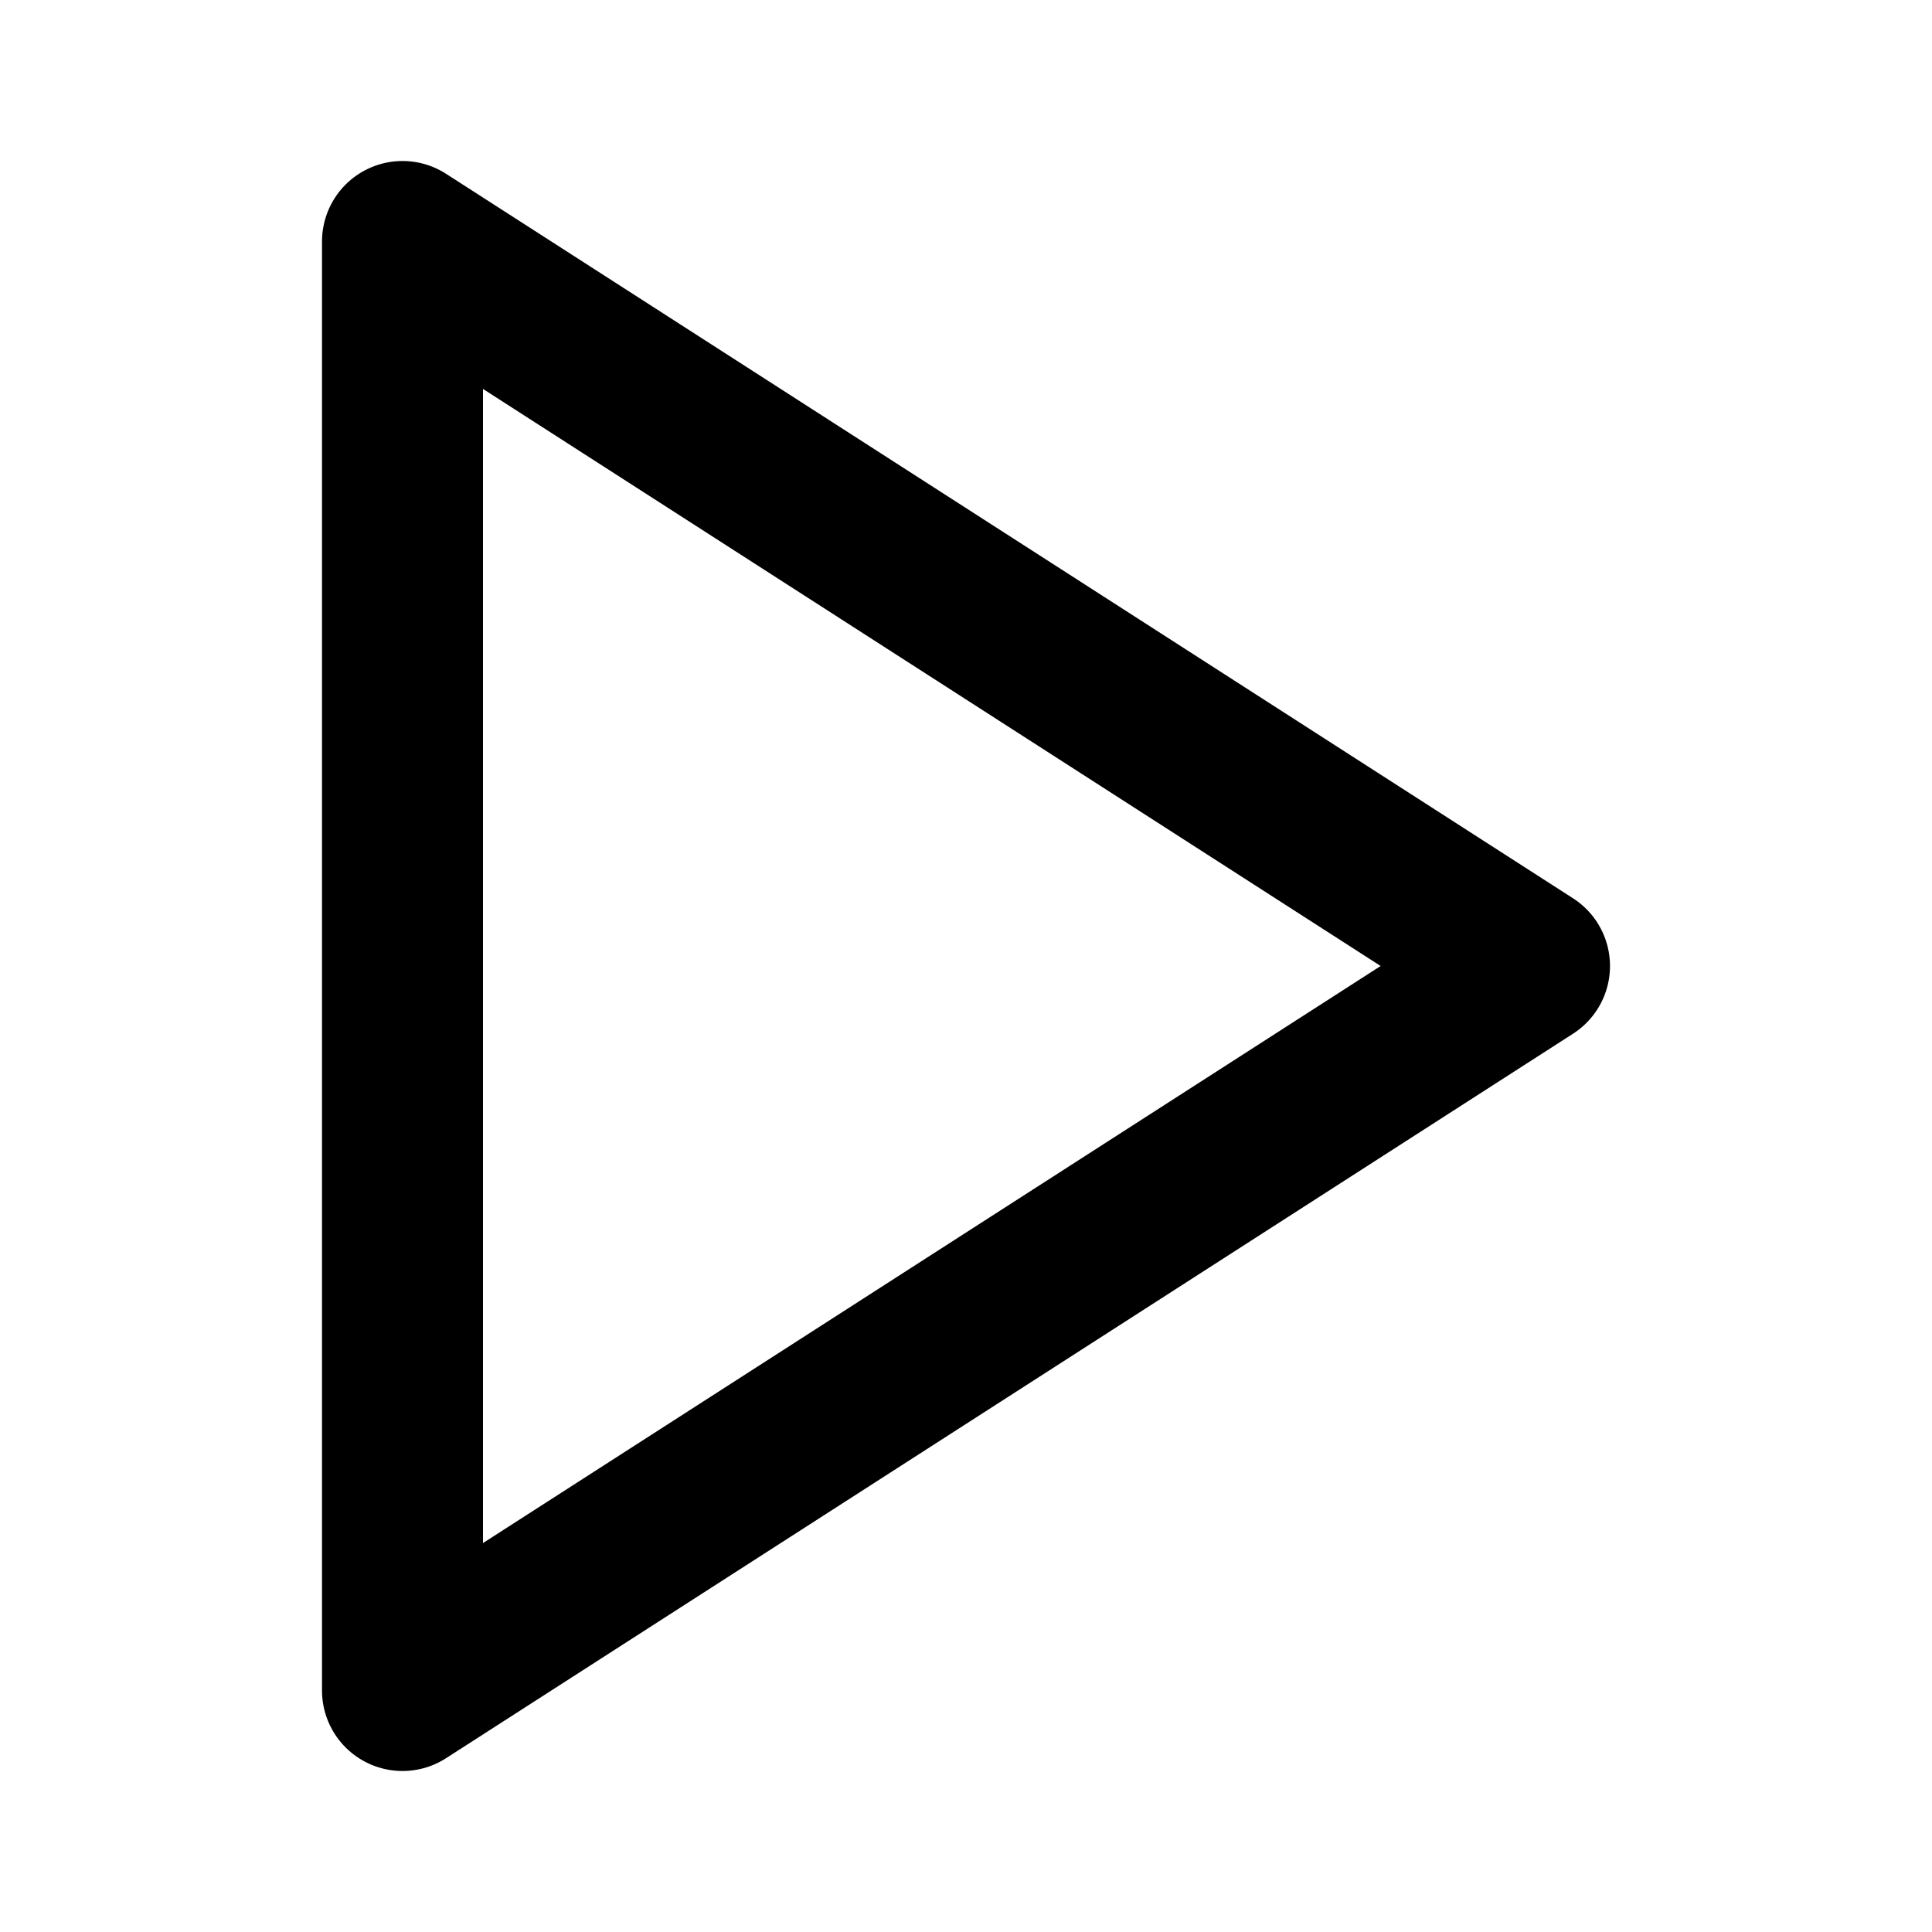
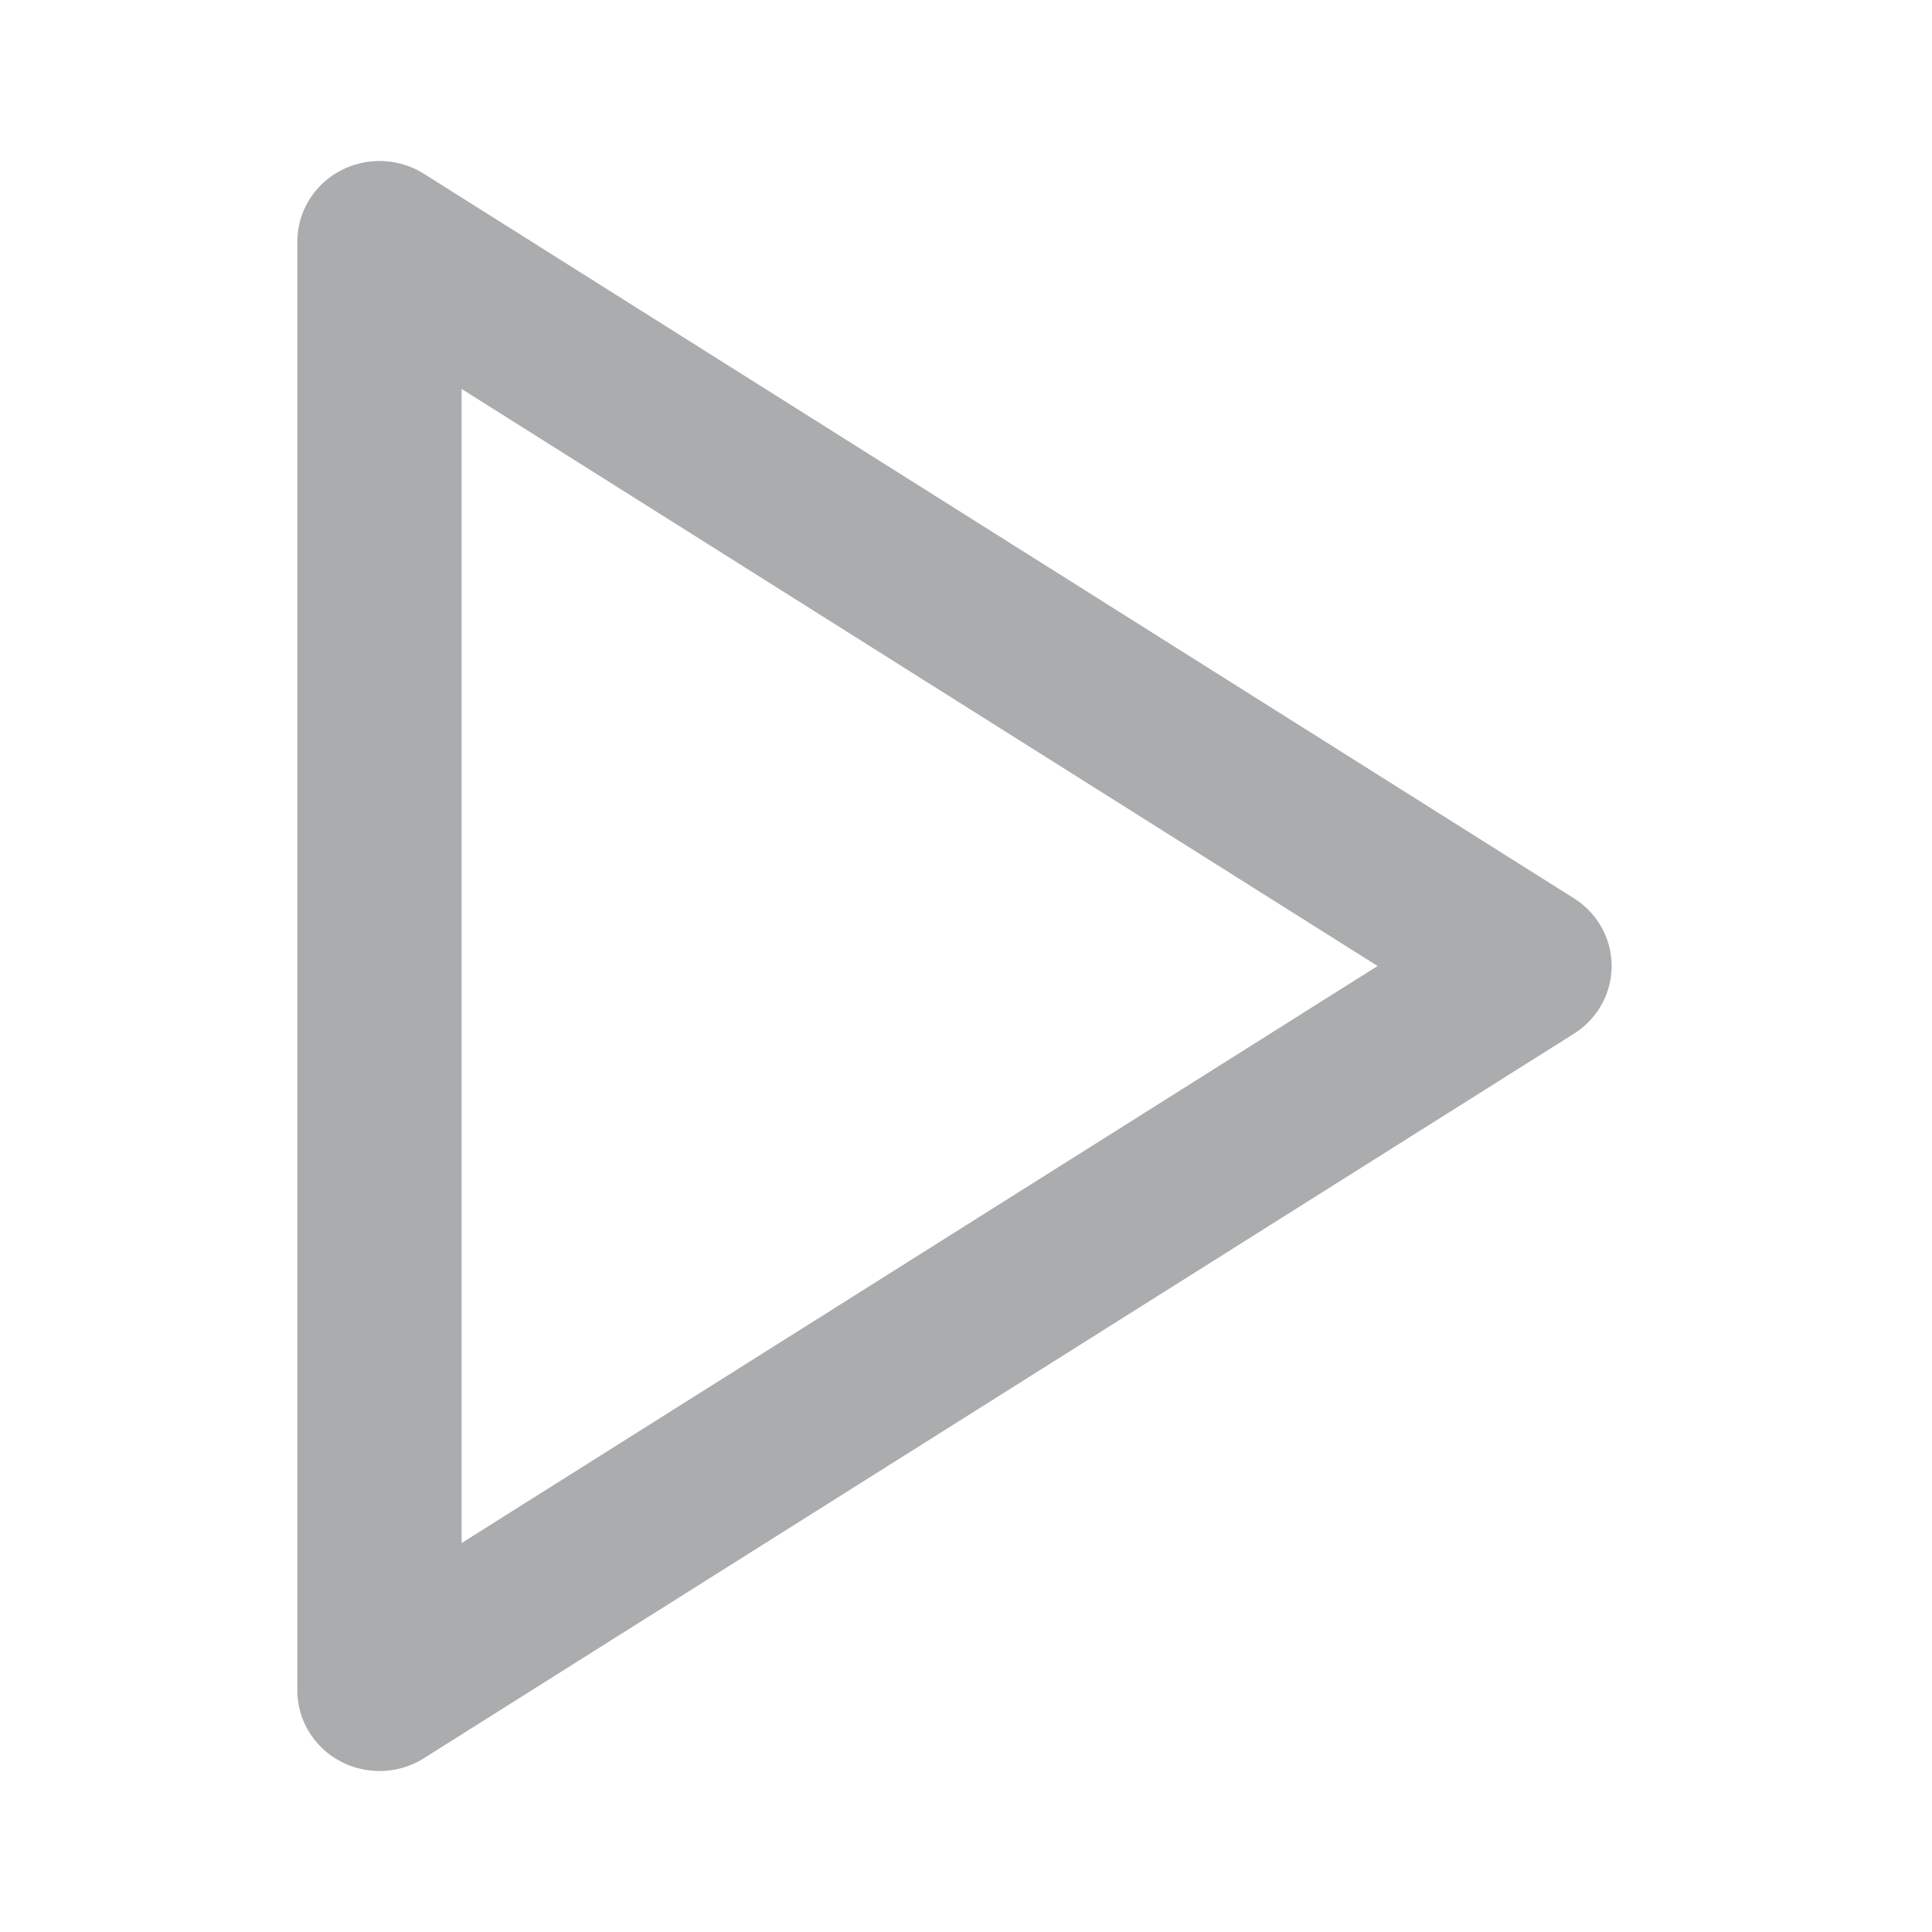
- <svg xmlns="http://www.w3.org/2000/svg" width="24" height="24" viewBox="0 0 24 24" fill="none" stroke="currentColor" stroke-width="2" stroke-linecap="round" stroke-linejoin="round" class="feather feather-play">
-   <polygon points="5 3 19 12 5 21 5 3" />
+ <svg xmlns="http://www.w3.org/2000/svg" width="24" height="24" viewBox="0 0 24 24" fill="none" stroke="currentColor" stroke-width="2" stroke-linecap="round" stroke-linejoin="round" class="feather feather-play" version="1.1" id="svg4">
+   <defs id="defs8" />
+   <polygon points="19,12 5,21 5,3 " id="polygon2" transform="matrix(1.02043,0,0,1,-0.3881657,0)" style="stroke:#aaacad;stroke-opacity:1" />
</svg>
